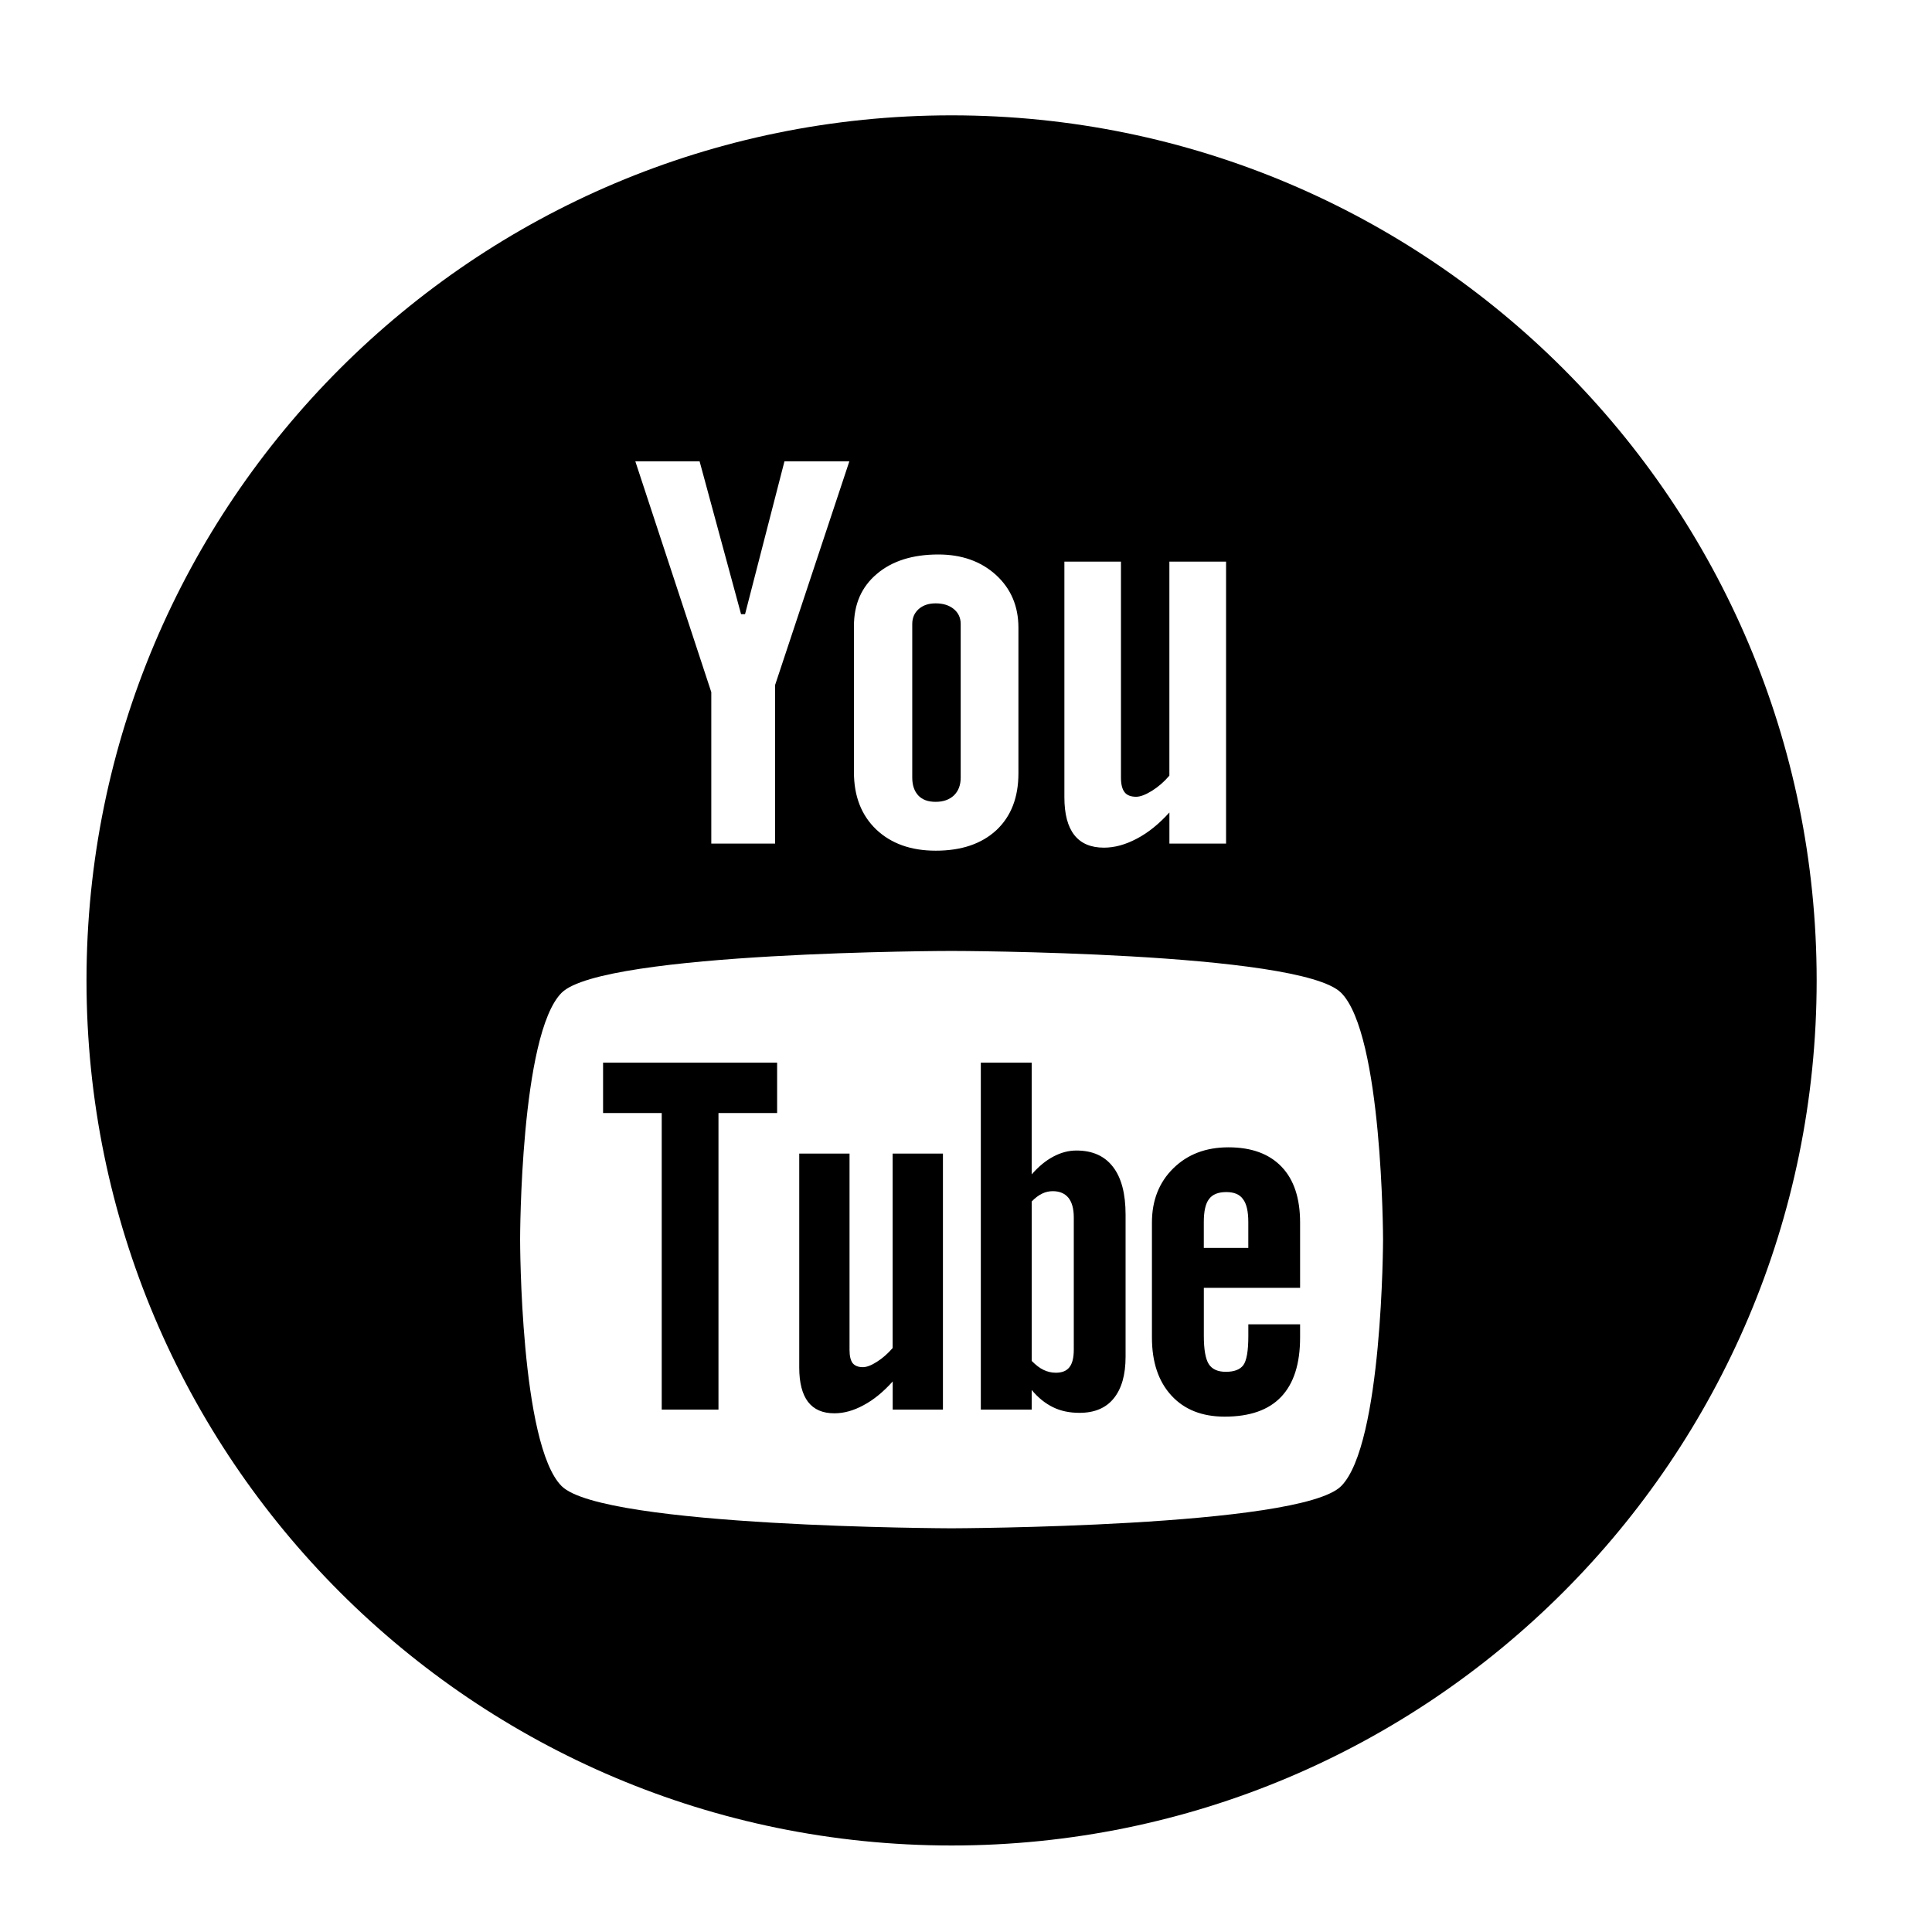
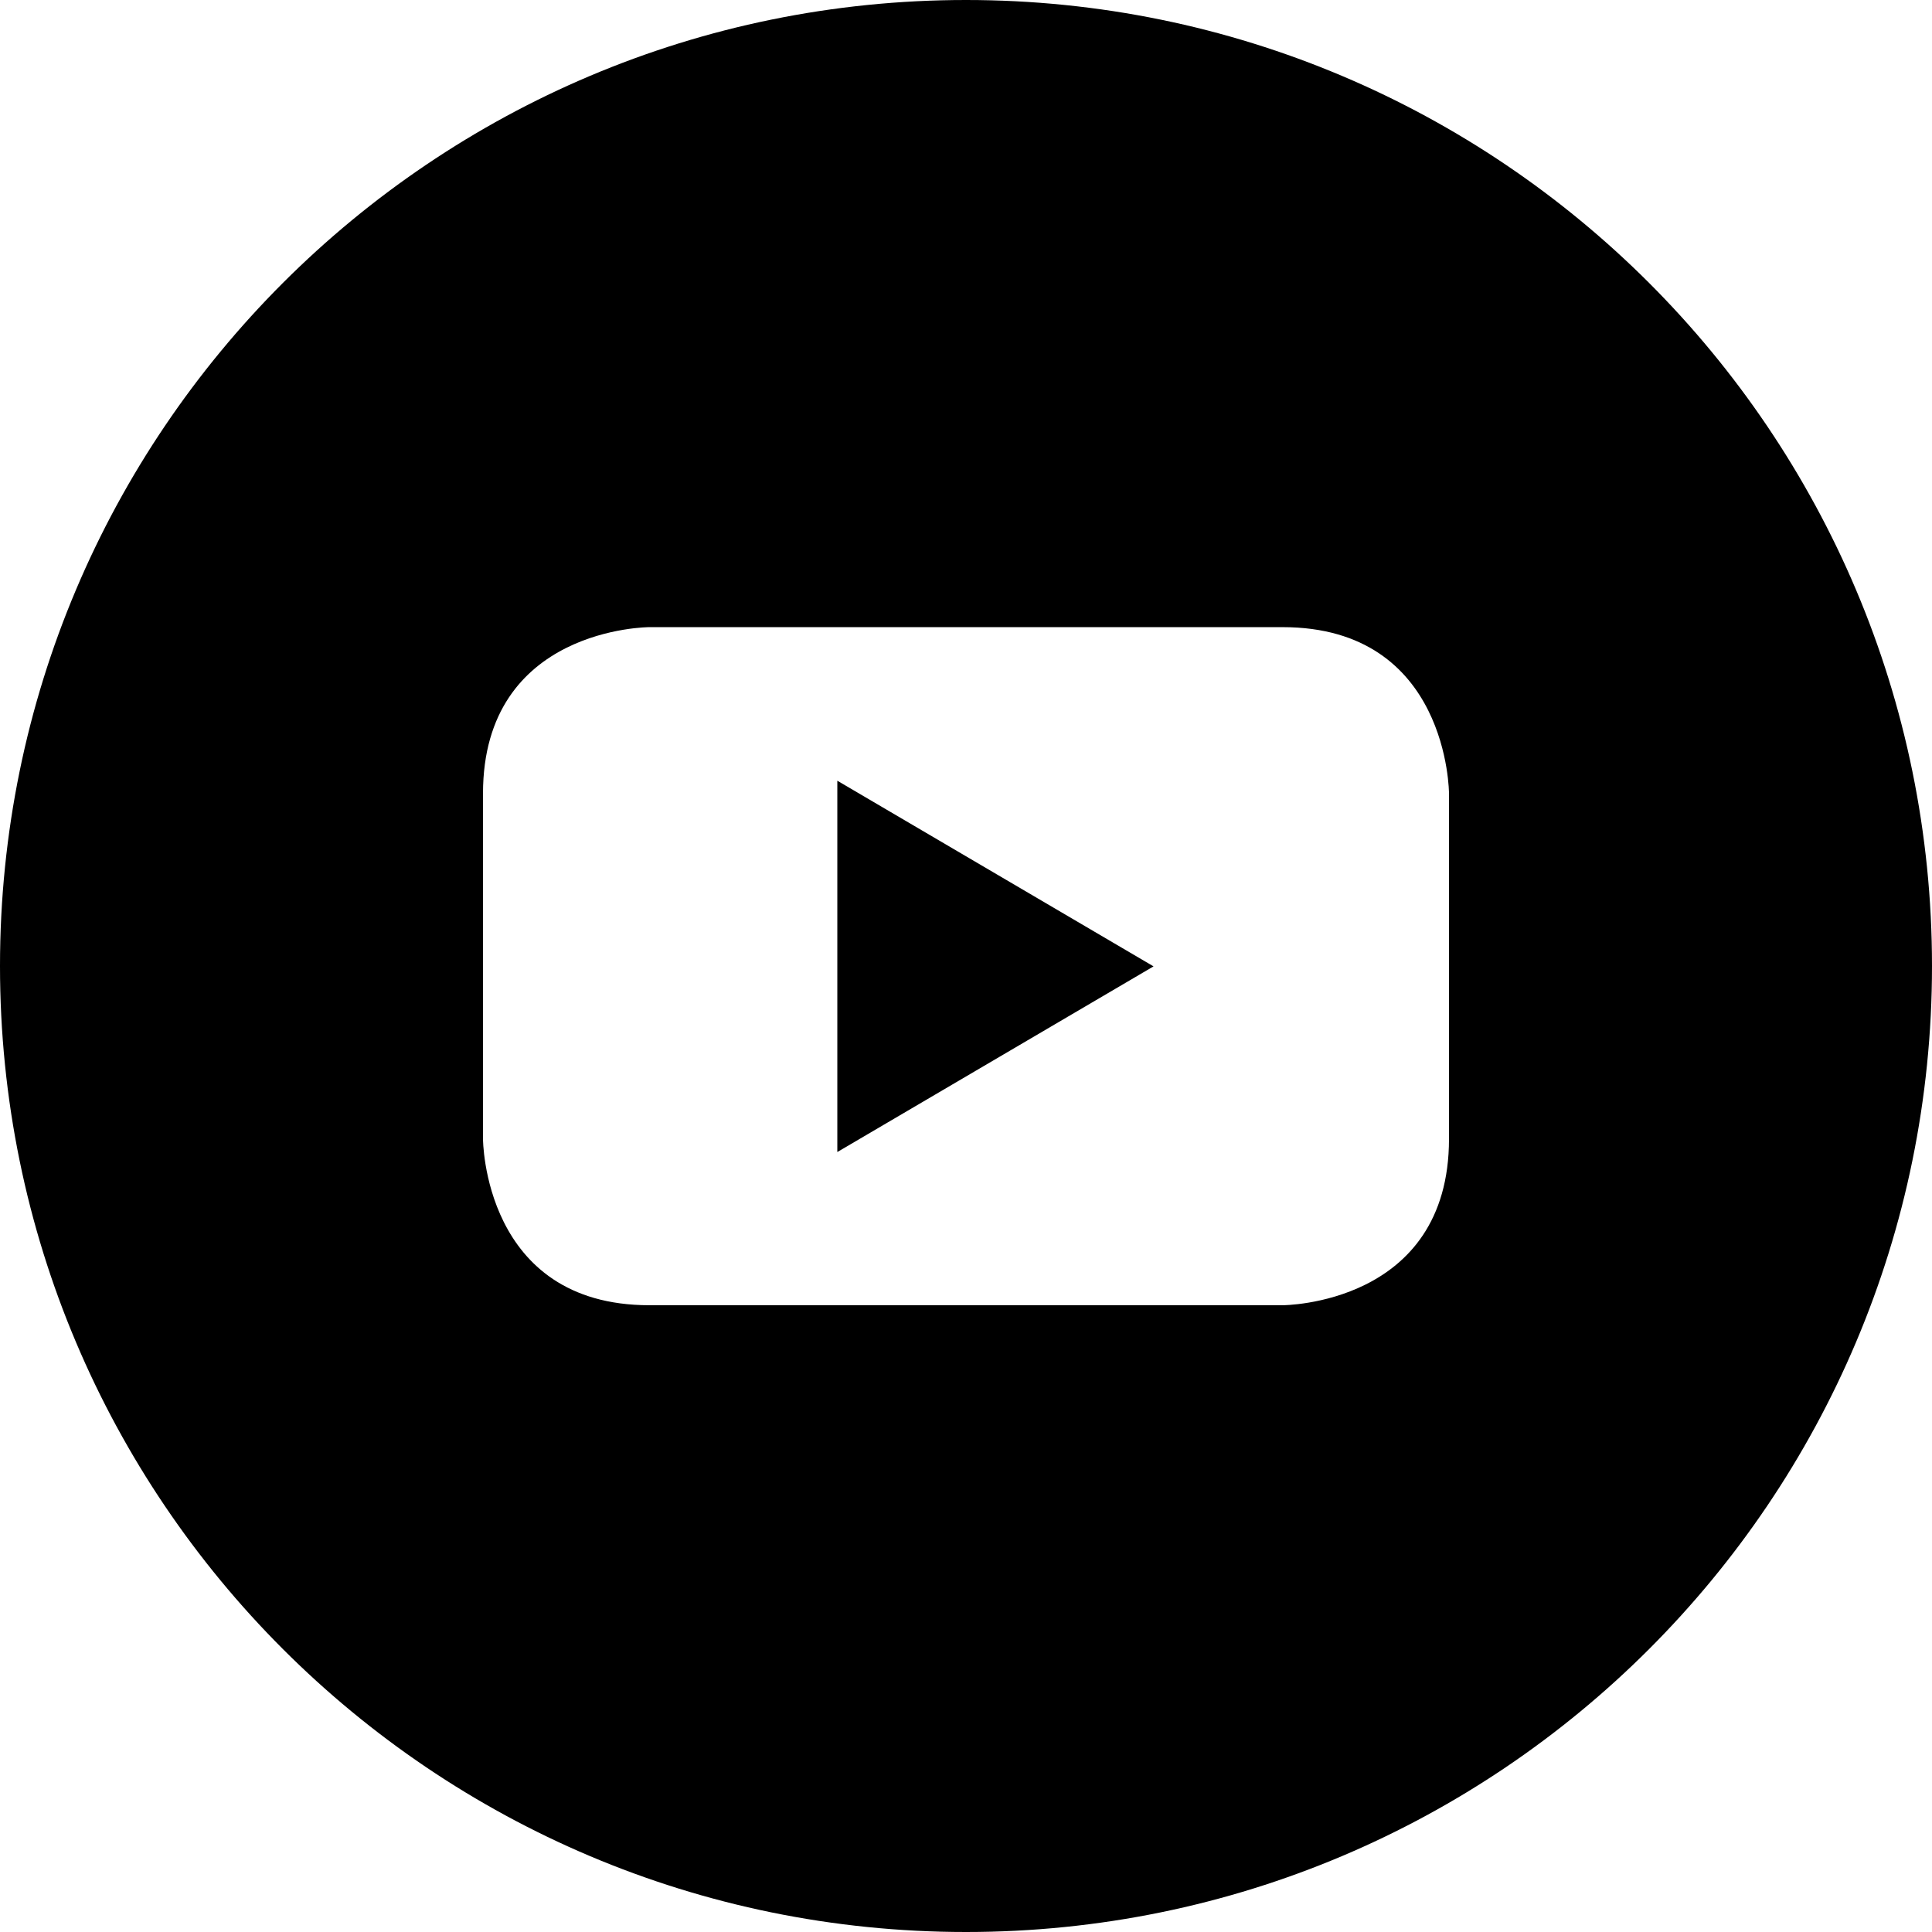
- <svg xmlns="http://www.w3.org/2000/svg" style="enable-background:new 0 0 67 67;" version="1.1" viewBox="0 0 67 67" xml:space="preserve">
-   <path d="M42.527,41.34c-0.278,0-0.478,0.078-0.6,0.244  c-0.121,0.156-0.18,0.424-0.18,0.796v0.896h1.543V42.38c0-0.372-0.062-0.64-0.185-0.796C42.989,41.418,42.792,41.34,42.527,41.34z   M36.509,41.309c0.234,0,0.417,0.076,0.544,0.23c0.123,0.155,0.185,0.383,0.185,0.682v4.584c0,0.286-0.053,0.487-0.153,0.611  c-0.1,0.127-0.256,0.189-0.47,0.189c-0.148,0-0.287-0.033-0.421-0.096c-0.135-0.062-0.274-0.171-0.415-0.313v-5.531  c0.119-0.122,0.239-0.213,0.36-0.271C36.26,41.335,36.383,41.309,36.509,41.309z M41.748,44.658v1.672  c0,0.468,0.057,0.792,0.17,0.974c0.118,0.181,0.313,0.269,0.592,0.269c0.289,0,0.491-0.076,0.606-0.229  c0.114-0.153,0.175-0.489,0.175-1.013v-0.405h1.795v0.456c0,0.911-0.217,1.596-0.657,2.059c-0.435,0.459-1.089,0.687-1.958,0.687  c-0.781,0-1.398-0.242-1.847-0.731c-0.448-0.486-0.676-1.157-0.676-2.014v-3.986c0-0.768,0.249-1.398,0.742-1.882  c0.493-0.484,1.128-0.727,1.911-0.727c0.799,0,1.413,0.225,1.843,0.674c0.429,0.448,0.642,1.093,0.642,1.935v2.264H41.748z   M38.623,48.495c-0.271,0.336-0.669,0.501-1.187,0.501c-0.343,0-0.646-0.062-0.912-0.192c-0.267-0.129-0.519-0.327-0.746-0.601  v0.681h-1.764V36.852h1.764v3.875c0.237-0.27,0.485-0.478,0.748-0.616c0.267-0.143,0.534-0.212,0.805-0.212  c0.554,0,0.975,0.189,1.265,0.565c0.294,0.379,0.438,0.933,0.438,1.66v4.926C39.034,47.678,38.897,48.159,38.623,48.495z   M30.958,48.884v-0.976c-0.325,0.361-0.658,0.636-1.009,0.822c-0.349,0.191-0.686,0.282-1.014,0.282  c-0.405,0-0.705-0.129-0.913-0.396c-0.201-0.266-0.305-0.658-0.305-1.189v-7.422h1.744v6.809c0,0.211,0.037,0.362,0.107,0.457  c0.077,0.095,0.196,0.141,0.358,0.141c0.128,0,0.292-0.062,0.488-0.188c0.197-0.125,0.375-0.283,0.542-0.475v-6.744h1.744v8.878  H30.958z M24.916,38.6v10.284h-1.968V38.6h-2.034v-1.748h6.036V38.6H24.916z M32.994,32.978c0-0.001,12.08,0.018,13.514,1.45  c1.439,1.435,1.455,8.514,1.455,8.555c0,0-0.012,7.117-1.455,8.556C45.074,52.969,32.994,53,32.994,53s-12.079-0.031-13.516-1.462  c-1.438-1.435-1.441-8.502-1.441-8.556c0-0.041,0.004-7.12,1.441-8.555C20.916,32.996,32.994,32.977,32.994,32.978z M42.52,29.255  h-1.966v-1.08c-0.358,0.397-0.736,0.703-1.13,0.909c-0.392,0.208-0.771,0.312-1.14,0.312c-0.458,0-0.797-0.146-1.027-0.437  c-0.229-0.291-0.345-0.727-0.345-1.311v-8.172h1.962v7.497c0,0.231,0.045,0.399,0.127,0.502c0.08,0.104,0.216,0.156,0.399,0.156  c0.143,0,0.327-0.069,0.548-0.206c0.22-0.137,0.423-0.312,0.605-0.527v-7.422h1.966V29.255z M31.847,27.588  c0.139,0.147,0.339,0.219,0.6,0.219c0.266,0,0.476-0.075,0.634-0.223c0.157-0.152,0.235-0.358,0.235-0.618v-5.327  c0-0.214-0.08-0.387-0.241-0.519c-0.16-0.131-0.37-0.196-0.628-0.196c-0.241,0-0.435,0.065-0.586,0.196  c-0.148,0.132-0.225,0.305-0.225,0.519v5.327C31.636,27.233,31.708,27.439,31.847,27.588z M30.408,19.903  c0.528-0.449,1.241-0.674,2.132-0.674c0.812,0,1.48,0.237,2.001,0.711c0.517,0.473,0.777,1.083,0.777,1.828v5.051  c0,0.836-0.255,1.491-0.762,1.968c-0.513,0.476-1.212,0.714-2.106,0.714c-0.858,0-1.547-0.246-2.064-0.736  c-0.513-0.492-0.772-1.152-0.772-1.983v-5.068C29.613,20.954,29.877,20.351,30.408,19.903z M24.262,16h-2.229l2.634,8.003v5.252  h2.213v-5.5L29.454,16h-2.25l-1.366,5.298h-0.139L24.262,16z M33,64C16.432,64,3,50.569,3,34S16.432,4,33,4s30,13.431,30,30  S49.568,64,33,64z" style="fill-rule:evenodd;clip-rule:evenodd;" />
+ <svg xmlns="http://www.w3.org/2000/svg" fill="#000000" height="800px" width="800px" version="1.1" id="Layer_1" viewBox="-143 145 512 512" xml:space="preserve">
+   <g>
+     <polygon points="78.9,450.3 162.7,401.1 78.9,351.9  " />
+     <path d="M113,145c-141.4,0-256,114.6-256,256s114.6,256,256,256s256-114.6,256-256S254.4,145,113,145z M241,446.8L241,446.8   c0,44.1-44.1,44.1-44.1,44.1H29.1c-44.1,0-44.1-44.1-44.1-44.1v-91.5c0-44.1,44.1-44.1,44.1-44.1h167.8c44.1,0,44.1,44.1,44.1,44.1   V446.8z" />
+   </g>
</svg>
